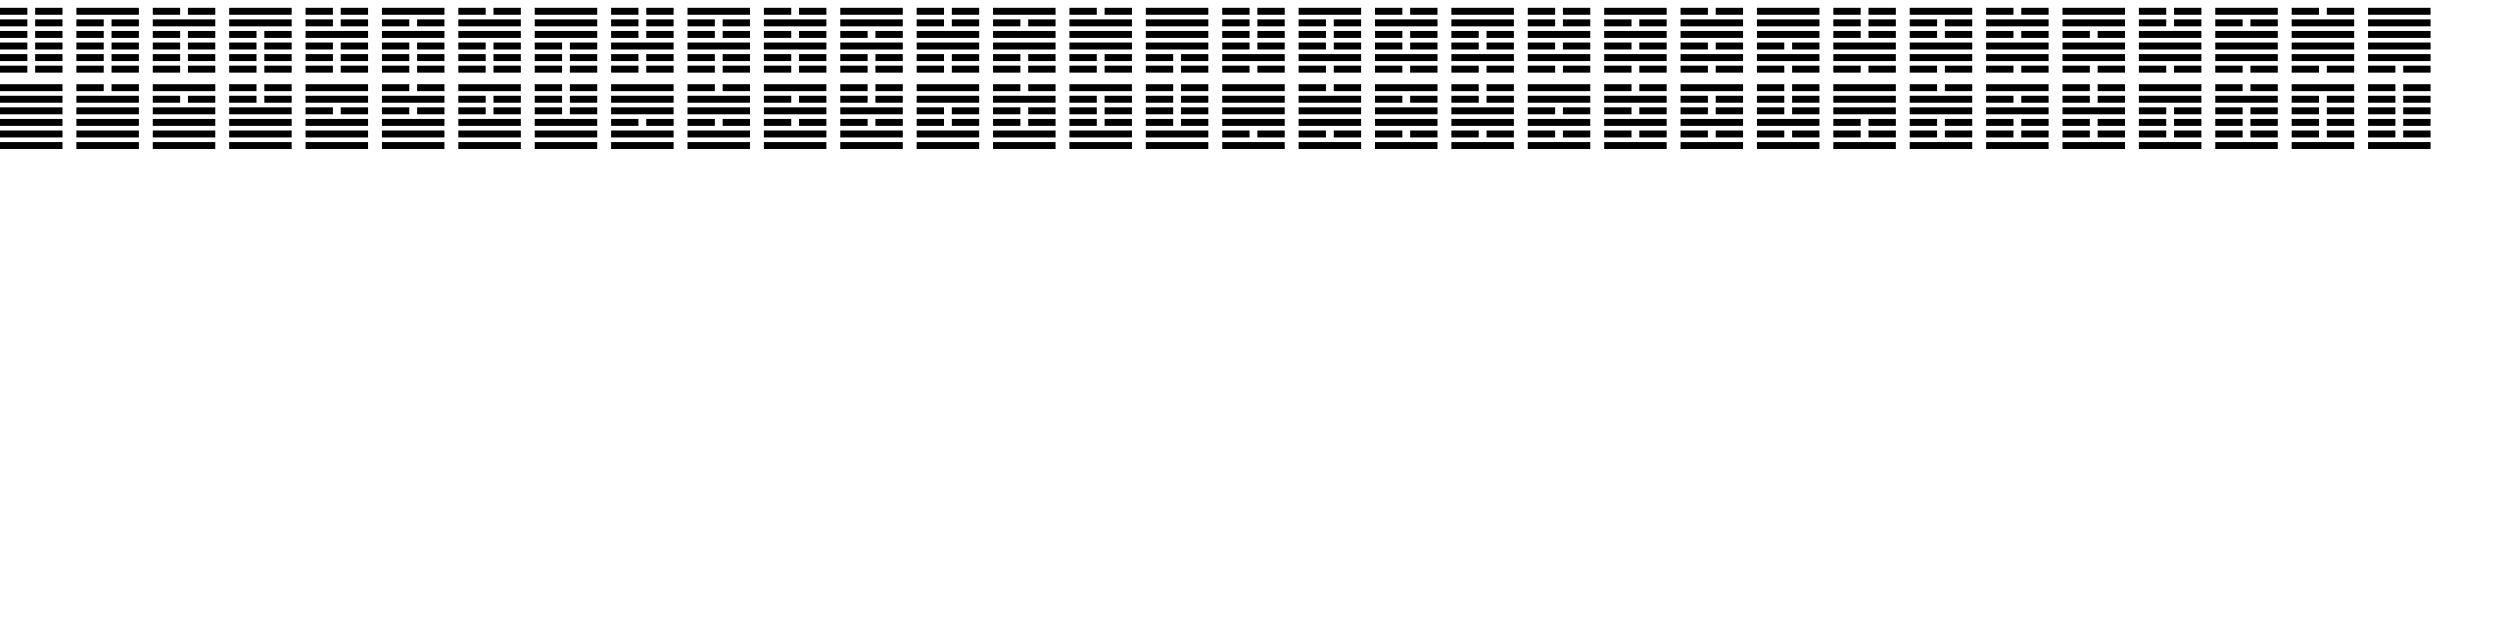
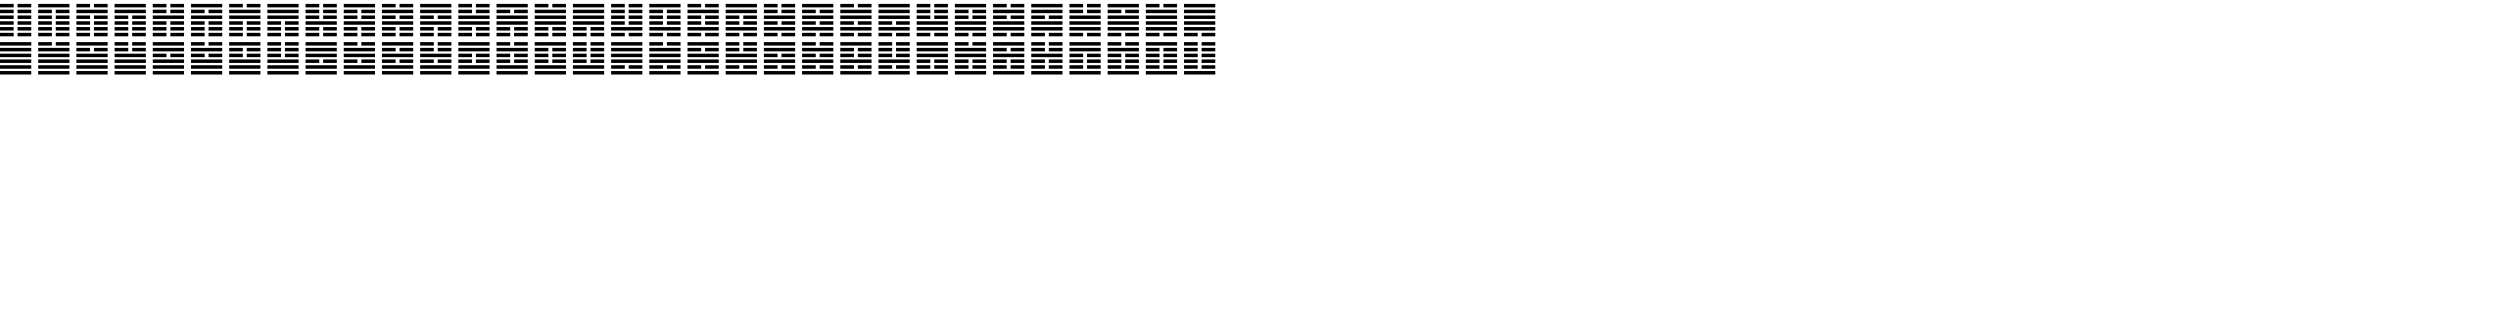
- <svg xmlns="http://www.w3.org/2000/svg" version="1.1" baseProfile="full" width="3200" height="800">
+ <svg xmlns="http://www.w3.org/2000/svg" version="1.1" baseProfile="full" width="6400" height="800">
  <rect x="0" y="10" width="35" height="8.889" fill="black" />
  <rect x="45" y="10" width="35" height="8.889" fill="black" />
  <rect x="0" y="24.815" width="35" height="8.889" fill="black" />
  <rect x="45" y="24.815" width="35" height="8.889" fill="black" />
  <rect x="0" y="39.63" width="35" height="8.889" fill="black" />
  <rect x="45" y="39.63" width="35" height="8.889" fill="black" />
  <rect x="0" y="54.444" width="35" height="8.889" fill="black" />
  <rect x="45" y="54.444" width="35" height="8.889" fill="black" />
  <rect x="0" y="69.259" width="35" height="8.889" fill="black" />
  <rect x="45" y="69.259" width="35" height="8.889" fill="black" />
  <rect x="0" y="84.074" width="35" height="8.889" fill="black" />
  <rect x="45" y="84.074" width="35" height="8.889" fill="black" />
  <rect x="97.778" y="10" width="80" height="8.889" fill="black" />
  <rect x="97.778" y="24.815" width="35" height="8.889" fill="black" />
  <rect x="142.778" y="24.815" width="35" height="8.889" fill="black" />
  <rect x="97.778" y="39.63" width="35" height="8.889" fill="black" />
  <rect x="142.778" y="39.63" width="35" height="8.889" fill="black" />
  <rect x="97.778" y="54.444" width="35" height="8.889" fill="black" />
  <rect x="142.778" y="54.444" width="35" height="8.889" fill="black" />
  <rect x="97.778" y="69.259" width="35" height="8.889" fill="black" />
  <rect x="142.778" y="69.259" width="35" height="8.889" fill="black" />
  <rect x="97.778" y="84.074" width="35" height="8.889" fill="black" />
  <rect x="142.778" y="84.074" width="35" height="8.889" fill="black" />
  <rect x="195.556" y="10" width="35" height="8.889" fill="black" />
  <rect x="240.556" y="10" width="35" height="8.889" fill="black" />
  <rect x="195.556" y="24.815" width="80" height="8.889" fill="black" />
  <rect x="195.556" y="39.63" width="35" height="8.889" fill="black" />
  <rect x="240.556" y="39.63" width="35" height="8.889" fill="black" />
  <rect x="195.556" y="54.444" width="35" height="8.889" fill="black" />
  <rect x="240.556" y="54.444" width="35" height="8.889" fill="black" />
  <rect x="195.556" y="69.259" width="35" height="8.889" fill="black" />
  <rect x="240.556" y="69.259" width="35" height="8.889" fill="black" />
  <rect x="195.556" y="84.074" width="35" height="8.889" fill="black" />
  <rect x="240.556" y="84.074" width="35" height="8.889" fill="black" />
  <rect x="293.333" y="10" width="80" height="8.889" fill="black" />
  <rect x="293.333" y="24.815" width="80" height="8.889" fill="black" />
  <rect x="293.333" y="39.63" width="35" height="8.889" fill="black" />
  <rect x="338.333" y="39.63" width="35" height="8.889" fill="black" />
  <rect x="293.333" y="54.444" width="35" height="8.889" fill="black" />
  <rect x="338.333" y="54.444" width="35" height="8.889" fill="black" />
  <rect x="293.333" y="69.259" width="35" height="8.889" fill="black" />
  <rect x="338.333" y="69.259" width="35" height="8.889" fill="black" />
  <rect x="293.333" y="84.074" width="35" height="8.889" fill="black" />
  <rect x="338.333" y="84.074" width="35" height="8.889" fill="black" />
  <rect x="391.111" y="10" width="35" height="8.889" fill="black" />
  <rect x="436.111" y="10" width="35" height="8.889" fill="black" />
  <rect x="391.111" y="24.815" width="35" height="8.889" fill="black" />
  <rect x="436.111" y="24.815" width="35" height="8.889" fill="black" />
  <rect x="391.111" y="39.63" width="80" height="8.889" fill="black" />
  <rect x="391.111" y="54.444" width="35" height="8.889" fill="black" />
  <rect x="436.111" y="54.444" width="35" height="8.889" fill="black" />
  <rect x="391.111" y="69.259" width="35" height="8.889" fill="black" />
  <rect x="436.111" y="69.259" width="35" height="8.889" fill="black" />
  <rect x="391.111" y="84.074" width="35" height="8.889" fill="black" />
  <rect x="436.111" y="84.074" width="35" height="8.889" fill="black" />
  <rect x="488.889" y="10" width="80" height="8.889" fill="black" />
  <rect x="488.889" y="24.815" width="35" height="8.889" fill="black" />
  <rect x="533.889" y="24.815" width="35" height="8.889" fill="black" />
  <rect x="488.889" y="39.63" width="80" height="8.889" fill="black" />
  <rect x="488.889" y="54.444" width="35" height="8.889" fill="black" />
  <rect x="533.889" y="54.444" width="35" height="8.889" fill="black" />
  <rect x="488.889" y="69.259" width="35" height="8.889" fill="black" />
  <rect x="533.889" y="69.259" width="35" height="8.889" fill="black" />
  <rect x="488.889" y="84.074" width="35" height="8.889" fill="black" />
  <rect x="533.889" y="84.074" width="35" height="8.889" fill="black" />
  <rect x="586.667" y="10" width="35" height="8.889" fill="black" />
  <rect x="631.667" y="10" width="35" height="8.889" fill="black" />
  <rect x="586.667" y="24.815" width="80" height="8.889" fill="black" />
  <rect x="586.667" y="39.63" width="80" height="8.889" fill="black" />
  <rect x="586.667" y="54.444" width="35" height="8.889" fill="black" />
  <rect x="631.667" y="54.444" width="35" height="8.889" fill="black" />
  <rect x="586.667" y="69.259" width="35" height="8.889" fill="black" />
  <rect x="631.667" y="69.259" width="35" height="8.889" fill="black" />
  <rect x="586.667" y="84.074" width="35" height="8.889" fill="black" />
  <rect x="631.667" y="84.074" width="35" height="8.889" fill="black" />
  <rect x="684.445" y="10" width="80" height="8.889" fill="black" />
  <rect x="684.445" y="24.815" width="80" height="8.889" fill="black" />
  <rect x="684.445" y="39.63" width="80" height="8.889" fill="black" />
  <rect x="684.445" y="54.444" width="35" height="8.889" fill="black" />
  <rect x="729.445" y="54.444" width="35" height="8.889" fill="black" />
  <rect x="684.445" y="69.259" width="35" height="8.889" fill="black" />
  <rect x="729.445" y="69.259" width="35" height="8.889" fill="black" />
  <rect x="684.445" y="84.074" width="35" height="8.889" fill="black" />
  <rect x="729.445" y="84.074" width="35" height="8.889" fill="black" />
  <rect x="782.222" y="10" width="35" height="8.889" fill="black" />
  <rect x="827.222" y="10" width="35" height="8.889" fill="black" />
  <rect x="782.222" y="24.815" width="35" height="8.889" fill="black" />
  <rect x="827.222" y="24.815" width="35" height="8.889" fill="black" />
  <rect x="782.222" y="39.63" width="35" height="8.889" fill="black" />
  <rect x="827.222" y="39.63" width="35" height="8.889" fill="black" />
  <rect x="782.222" y="54.444" width="80" height="8.889" fill="black" />
  <rect x="782.222" y="69.259" width="35" height="8.889" fill="black" />
  <rect x="827.222" y="69.259" width="35" height="8.889" fill="black" />
  <rect x="782.222" y="84.074" width="35" height="8.889" fill="black" />
  <rect x="827.222" y="84.074" width="35" height="8.889" fill="black" />
  <rect x="880" y="10" width="80" height="8.889" fill="black" />
  <rect x="880" y="24.815" width="35" height="8.889" fill="black" />
  <rect x="925" y="24.815" width="35" height="8.889" fill="black" />
  <rect x="880" y="39.63" width="35" height="8.889" fill="black" />
  <rect x="925" y="39.63" width="35" height="8.889" fill="black" />
  <rect x="880" y="54.444" width="80" height="8.889" fill="black" />
  <rect x="880" y="69.259" width="35" height="8.889" fill="black" />
  <rect x="925" y="69.259" width="35" height="8.889" fill="black" />
  <rect x="880" y="84.074" width="35" height="8.889" fill="black" />
  <rect x="925" y="84.074" width="35" height="8.889" fill="black" />
  <rect x="977.778" y="10" width="35" height="8.889" fill="black" />
  <rect x="1022.778" y="10" width="35" height="8.889" fill="black" />
  <rect x="977.778" y="24.815" width="80" height="8.889" fill="black" />
  <rect x="977.778" y="39.63" width="35" height="8.889" fill="black" />
  <rect x="1022.778" y="39.63" width="35" height="8.889" fill="black" />
  <rect x="977.778" y="54.444" width="80" height="8.889" fill="black" />
  <rect x="977.778" y="69.259" width="35" height="8.889" fill="black" />
  <rect x="1022.778" y="69.259" width="35" height="8.889" fill="black" />
  <rect x="977.778" y="84.074" width="35" height="8.889" fill="black" />
  <rect x="1022.778" y="84.074" width="35" height="8.889" fill="black" />
  <rect x="1075.556" y="10" width="80" height="8.889" fill="black" />
  <rect x="1075.556" y="24.815" width="80" height="8.889" fill="black" />
  <rect x="1075.556" y="39.63" width="35" height="8.889" fill="black" />
  <rect x="1120.556" y="39.63" width="35" height="8.889" fill="black" />
  <rect x="1075.556" y="54.444" width="80" height="8.889" fill="black" />
  <rect x="1075.556" y="69.259" width="35" height="8.889" fill="black" />
  <rect x="1120.556" y="69.259" width="35" height="8.889" fill="black" />
  <rect x="1075.556" y="84.074" width="35" height="8.889" fill="black" />
  <rect x="1120.556" y="84.074" width="35" height="8.889" fill="black" />
  <rect x="1173.334" y="10" width="35" height="8.889" fill="black" />
  <rect x="1218.334" y="10" width="35" height="8.889" fill="black" />
  <rect x="1173.334" y="24.815" width="35" height="8.889" fill="black" />
  <rect x="1218.334" y="24.815" width="35" height="8.889" fill="black" />
  <rect x="1173.334" y="39.63" width="80" height="8.889" fill="black" />
  <rect x="1173.334" y="54.444" width="80" height="8.889" fill="black" />
  <rect x="1173.334" y="69.259" width="35" height="8.889" fill="black" />
  <rect x="1218.334" y="69.259" width="35" height="8.889" fill="black" />
  <rect x="1173.334" y="84.074" width="35" height="8.889" fill="black" />
  <rect x="1218.334" y="84.074" width="35" height="8.889" fill="black" />
  <rect x="1271.111" y="10" width="80" height="8.889" fill="black" />
  <rect x="1271.111" y="24.815" width="35" height="8.889" fill="black" />
  <rect x="1316.111" y="24.815" width="35" height="8.889" fill="black" />
  <rect x="1271.111" y="39.63" width="80" height="8.889" fill="black" />
  <rect x="1271.111" y="54.444" width="80" height="8.889" fill="black" />
  <rect x="1271.111" y="69.259" width="35" height="8.889" fill="black" />
  <rect x="1316.111" y="69.259" width="35" height="8.889" fill="black" />
  <rect x="1271.111" y="84.074" width="35" height="8.889" fill="black" />
  <rect x="1316.111" y="84.074" width="35" height="8.889" fill="black" />
  <rect x="1368.889" y="10" width="35" height="8.889" fill="black" />
  <rect x="1413.889" y="10" width="35" height="8.889" fill="black" />
  <rect x="1368.889" y="24.815" width="80" height="8.889" fill="black" />
  <rect x="1368.889" y="39.63" width="80" height="8.889" fill="black" />
  <rect x="1368.889" y="54.444" width="80" height="8.889" fill="black" />
  <rect x="1368.889" y="69.259" width="35" height="8.889" fill="black" />
  <rect x="1413.889" y="69.259" width="35" height="8.889" fill="black" />
  <rect x="1368.889" y="84.074" width="35" height="8.889" fill="black" />
  <rect x="1413.889" y="84.074" width="35" height="8.889" fill="black" />
  <rect x="1466.667" y="10" width="80" height="8.889" fill="black" />
  <rect x="1466.667" y="24.815" width="80" height="8.889" fill="black" />
  <rect x="1466.667" y="39.63" width="80" height="8.889" fill="black" />
  <rect x="1466.667" y="54.444" width="80" height="8.889" fill="black" />
  <rect x="1466.667" y="69.259" width="35" height="8.889" fill="black" />
  <rect x="1511.667" y="69.259" width="35" height="8.889" fill="black" />
  <rect x="1466.667" y="84.074" width="35" height="8.889" fill="black" />
  <rect x="1511.667" y="84.074" width="35" height="8.889" fill="black" />
  <rect x="1564.445" y="10" width="35" height="8.889" fill="black" />
  <rect x="1609.445" y="10" width="35" height="8.889" fill="black" />
  <rect x="1564.445" y="24.815" width="35" height="8.889" fill="black" />
  <rect x="1609.445" y="24.815" width="35" height="8.889" fill="black" />
  <rect x="1564.445" y="39.63" width="35" height="8.889" fill="black" />
  <rect x="1609.445" y="39.63" width="35" height="8.889" fill="black" />
  <rect x="1564.445" y="54.444" width="35" height="8.889" fill="black" />
  <rect x="1609.445" y="54.444" width="35" height="8.889" fill="black" />
  <rect x="1564.445" y="69.259" width="80" height="8.889" fill="black" />
  <rect x="1564.445" y="84.074" width="35" height="8.889" fill="black" />
  <rect x="1609.445" y="84.074" width="35" height="8.889" fill="black" />
  <rect x="1662.223" y="10" width="80" height="8.889" fill="black" />
  <rect x="1662.223" y="24.815" width="35" height="8.889" fill="black" />
  <rect x="1707.223" y="24.815" width="35" height="8.889" fill="black" />
  <rect x="1662.223" y="39.63" width="35" height="8.889" fill="black" />
  <rect x="1707.223" y="39.63" width="35" height="8.889" fill="black" />
  <rect x="1662.223" y="54.444" width="35" height="8.889" fill="black" />
  <rect x="1707.223" y="54.444" width="35" height="8.889" fill="black" />
  <rect x="1662.223" y="69.259" width="80" height="8.889" fill="black" />
  <rect x="1662.223" y="84.074" width="35" height="8.889" fill="black" />
  <rect x="1707.223" y="84.074" width="35" height="8.889" fill="black" />
  <rect x="1760" y="10" width="35" height="8.889" fill="black" />
  <rect x="1805" y="10" width="35" height="8.889" fill="black" />
  <rect x="1760" y="24.815" width="80" height="8.889" fill="black" />
  <rect x="1760" y="39.63" width="35" height="8.889" fill="black" />
  <rect x="1805" y="39.63" width="35" height="8.889" fill="black" />
  <rect x="1760" y="54.444" width="35" height="8.889" fill="black" />
  <rect x="1805" y="54.444" width="35" height="8.889" fill="black" />
  <rect x="1760" y="69.259" width="80" height="8.889" fill="black" />
  <rect x="1760" y="84.074" width="35" height="8.889" fill="black" />
  <rect x="1805" y="84.074" width="35" height="8.889" fill="black" />
  <rect x="1857.778" y="10" width="80" height="8.889" fill="black" />
  <rect x="1857.778" y="24.815" width="80" height="8.889" fill="black" />
  <rect x="1857.778" y="39.63" width="35" height="8.889" fill="black" />
  <rect x="1902.778" y="39.63" width="35" height="8.889" fill="black" />
  <rect x="1857.778" y="54.444" width="35" height="8.889" fill="black" />
  <rect x="1902.778" y="54.444" width="35" height="8.889" fill="black" />
  <rect x="1857.778" y="69.259" width="80" height="8.889" fill="black" />
  <rect x="1857.778" y="84.074" width="35" height="8.889" fill="black" />
  <rect x="1902.778" y="84.074" width="35" height="8.889" fill="black" />
  <rect x="1955.556" y="10" width="35" height="8.889" fill="black" />
  <rect x="2000.556" y="10" width="35" height="8.889" fill="black" />
  <rect x="1955.556" y="24.815" width="35" height="8.889" fill="black" />
  <rect x="2000.556" y="24.815" width="35" height="8.889" fill="black" />
  <rect x="1955.556" y="39.63" width="80" height="8.889" fill="black" />
  <rect x="1955.556" y="54.444" width="35" height="8.889" fill="black" />
  <rect x="2000.556" y="54.444" width="35" height="8.889" fill="black" />
  <rect x="1955.556" y="69.259" width="80" height="8.889" fill="black" />
  <rect x="1955.556" y="84.074" width="35" height="8.889" fill="black" />
  <rect x="2000.556" y="84.074" width="35" height="8.889" fill="black" />
  <rect x="2053.334" y="10" width="80" height="8.889" fill="black" />
  <rect x="2053.334" y="24.815" width="35" height="8.889" fill="black" />
  <rect x="2098.334" y="24.815" width="35" height="8.889" fill="black" />
  <rect x="2053.334" y="39.63" width="80" height="8.889" fill="black" />
  <rect x="2053.334" y="54.444" width="35" height="8.889" fill="black" />
  <rect x="2098.334" y="54.444" width="35" height="8.889" fill="black" />
  <rect x="2053.334" y="69.259" width="80" height="8.889" fill="black" />
  <rect x="2053.334" y="84.074" width="35" height="8.889" fill="black" />
  <rect x="2098.334" y="84.074" width="35" height="8.889" fill="black" />
  <rect x="2151.112" y="10" width="35" height="8.889" fill="black" />
  <rect x="2196.112" y="10" width="35" height="8.889" fill="black" />
  <rect x="2151.112" y="24.815" width="80" height="8.889" fill="black" />
  <rect x="2151.112" y="39.63" width="80" height="8.889" fill="black" />
  <rect x="2151.112" y="54.444" width="35" height="8.889" fill="black" />
  <rect x="2196.112" y="54.444" width="35" height="8.889" fill="black" />
  <rect x="2151.112" y="69.259" width="80" height="8.889" fill="black" />
  <rect x="2151.112" y="84.074" width="35" height="8.889" fill="black" />
  <rect x="2196.112" y="84.074" width="35" height="8.889" fill="black" />
  <rect x="2248.889" y="10" width="80" height="8.889" fill="black" />
  <rect x="2248.889" y="24.815" width="80" height="8.889" fill="black" />
  <rect x="2248.889" y="39.63" width="80" height="8.889" fill="black" />
  <rect x="2248.889" y="54.444" width="35" height="8.889" fill="black" />
  <rect x="2293.889" y="54.444" width="35" height="8.889" fill="black" />
  <rect x="2248.889" y="69.259" width="80" height="8.889" fill="black" />
  <rect x="2248.889" y="84.074" width="35" height="8.889" fill="black" />
  <rect x="2293.889" y="84.074" width="35" height="8.889" fill="black" />
  <rect x="2346.667" y="10" width="35" height="8.889" fill="black" />
  <rect x="2391.667" y="10" width="35" height="8.889" fill="black" />
  <rect x="2346.667" y="24.815" width="35" height="8.889" fill="black" />
  <rect x="2391.667" y="24.815" width="35" height="8.889" fill="black" />
  <rect x="2346.667" y="39.63" width="35" height="8.889" fill="black" />
  <rect x="2391.667" y="39.63" width="35" height="8.889" fill="black" />
  <rect x="2346.667" y="54.444" width="80" height="8.889" fill="black" />
  <rect x="2346.667" y="69.259" width="80" height="8.889" fill="black" />
  <rect x="2346.667" y="84.074" width="35" height="8.889" fill="black" />
  <rect x="2391.667" y="84.074" width="35" height="8.889" fill="black" />
  <rect x="2444.445" y="10" width="80" height="8.889" fill="black" />
  <rect x="2444.445" y="24.815" width="35" height="8.889" fill="black" />
  <rect x="2489.445" y="24.815" width="35" height="8.889" fill="black" />
  <rect x="2444.445" y="39.63" width="35" height="8.889" fill="black" />
  <rect x="2489.445" y="39.63" width="35" height="8.889" fill="black" />
  <rect x="2444.445" y="54.444" width="80" height="8.889" fill="black" />
  <rect x="2444.445" y="69.259" width="80" height="8.889" fill="black" />
  <rect x="2444.445" y="84.074" width="35" height="8.889" fill="black" />
  <rect x="2489.445" y="84.074" width="35" height="8.889" fill="black" />
  <rect x="2542.223" y="10" width="35" height="8.889" fill="black" />
  <rect x="2587.223" y="10" width="35" height="8.889" fill="black" />
  <rect x="2542.223" y="24.815" width="80" height="8.889" fill="black" />
  <rect x="2542.223" y="39.63" width="35" height="8.889" fill="black" />
  <rect x="2587.223" y="39.63" width="35" height="8.889" fill="black" />
  <rect x="2542.223" y="54.444" width="80" height="8.889" fill="black" />
  <rect x="2542.223" y="69.259" width="80" height="8.889" fill="black" />
  <rect x="2542.223" y="84.074" width="35" height="8.889" fill="black" />
  <rect x="2587.223" y="84.074" width="35" height="8.889" fill="black" />
  <rect x="2640.001" y="10" width="80" height="8.889" fill="black" />
  <rect x="2640.001" y="24.815" width="80" height="8.889" fill="black" />
  <rect x="2640.001" y="39.63" width="35" height="8.889" fill="black" />
  <rect x="2685.001" y="39.63" width="35" height="8.889" fill="black" />
  <rect x="2640.001" y="54.444" width="80" height="8.889" fill="black" />
  <rect x="2640.001" y="69.259" width="80" height="8.889" fill="black" />
  <rect x="2640.001" y="84.074" width="35" height="8.889" fill="black" />
  <rect x="2685.001" y="84.074" width="35" height="8.889" fill="black" />
  <rect x="2737.778" y="10" width="35" height="8.889" fill="black" />
  <rect x="2782.778" y="10" width="35" height="8.889" fill="black" />
  <rect x="2737.778" y="24.815" width="35" height="8.889" fill="black" />
  <rect x="2782.778" y="24.815" width="35" height="8.889" fill="black" />
  <rect x="2737.778" y="39.63" width="80" height="8.889" fill="black" />
  <rect x="2737.778" y="54.444" width="80" height="8.889" fill="black" />
  <rect x="2737.778" y="69.259" width="80" height="8.889" fill="black" />
  <rect x="2737.778" y="84.074" width="35" height="8.889" fill="black" />
  <rect x="2782.778" y="84.074" width="35" height="8.889" fill="black" />
  <rect x="2835.556" y="10" width="80" height="8.889" fill="black" />
  <rect x="2835.556" y="24.815" width="35" height="8.889" fill="black" />
  <rect x="2880.556" y="24.815" width="35" height="8.889" fill="black" />
  <rect x="2835.556" y="39.63" width="80" height="8.889" fill="black" />
  <rect x="2835.556" y="54.444" width="80" height="8.889" fill="black" />
  <rect x="2835.556" y="69.259" width="80" height="8.889" fill="black" />
  <rect x="2835.556" y="84.074" width="35" height="8.889" fill="black" />
  <rect x="2880.556" y="84.074" width="35" height="8.889" fill="black" />
  <rect x="2933.334" y="10" width="35" height="8.889" fill="black" />
  <rect x="2978.334" y="10" width="35" height="8.889" fill="black" />
  <rect x="2933.334" y="24.815" width="80" height="8.889" fill="black" />
  <rect x="2933.334" y="39.63" width="80" height="8.889" fill="black" />
  <rect x="2933.334" y="54.444" width="80" height="8.889" fill="black" />
  <rect x="2933.334" y="69.259" width="80" height="8.889" fill="black" />
  <rect x="2933.334" y="84.074" width="35" height="8.889" fill="black" />
  <rect x="2978.334" y="84.074" width="35" height="8.889" fill="black" />
  <rect x="3031.112" y="10" width="80" height="8.889" fill="black" />
  <rect x="3031.112" y="24.815" width="80" height="8.889" fill="black" />
  <rect x="3031.112" y="39.63" width="80" height="8.889" fill="black" />
  <rect x="3031.112" y="54.444" width="80" height="8.889" fill="black" />
  <rect x="3031.112" y="69.259" width="80" height="8.889" fill="black" />
  <rect x="3031.112" y="84.074" width="35" height="8.889" fill="black" />
  <rect x="3076.112" y="84.074" width="35" height="8.889" fill="black" />
  <rect x="3031.112" y="107.778" width="35" height="8.889" fill="black" />
  <rect x="3076.112" y="107.778" width="35" height="8.889" fill="black" />
  <rect x="3031.112" y="122.593" width="35" height="8.889" fill="black" />
  <rect x="3076.112" y="122.593" width="35" height="8.889" fill="black" />
  <rect x="3031.112" y="137.407" width="35" height="8.889" fill="black" />
  <rect x="3076.112" y="137.407" width="35" height="8.889" fill="black" />
  <rect x="3031.112" y="152.222" width="35" height="8.889" fill="black" />
  <rect x="3076.112" y="152.222" width="35" height="8.889" fill="black" />
  <rect x="3031.112" y="167.037" width="35" height="8.889" fill="black" />
  <rect x="3076.112" y="167.037" width="35" height="8.889" fill="black" />
  <rect x="3031.112" y="181.852" width="80" height="8.889" fill="black" />
  <rect x="2933.334" y="107.778" width="80" height="8.889" fill="black" />
  <rect x="2933.334" y="122.593" width="35" height="8.889" fill="black" />
  <rect x="2978.334" y="122.593" width="35" height="8.889" fill="black" />
  <rect x="2933.334" y="137.407" width="35" height="8.889" fill="black" />
  <rect x="2978.334" y="137.407" width="35" height="8.889" fill="black" />
  <rect x="2933.334" y="152.222" width="35" height="8.889" fill="black" />
  <rect x="2978.334" y="152.222" width="35" height="8.889" fill="black" />
  <rect x="2933.334" y="167.037" width="35" height="8.889" fill="black" />
  <rect x="2978.334" y="167.037" width="35" height="8.889" fill="black" />
  <rect x="2933.334" y="181.852" width="80" height="8.889" fill="black" />
  <rect x="2835.556" y="107.778" width="35" height="8.889" fill="black" />
  <rect x="2880.556" y="107.778" width="35" height="8.889" fill="black" />
  <rect x="2835.556" y="122.593" width="80" height="8.889" fill="black" />
  <rect x="2835.556" y="137.407" width="35" height="8.889" fill="black" />
  <rect x="2880.556" y="137.407" width="35" height="8.889" fill="black" />
  <rect x="2835.556" y="152.222" width="35" height="8.889" fill="black" />
  <rect x="2880.556" y="152.222" width="35" height="8.889" fill="black" />
  <rect x="2835.556" y="167.037" width="35" height="8.889" fill="black" />
  <rect x="2880.556" y="167.037" width="35" height="8.889" fill="black" />
  <rect x="2835.556" y="181.852" width="80" height="8.889" fill="black" />
  <rect x="2737.778" y="107.778" width="80" height="8.889" fill="black" />
  <rect x="2737.778" y="122.593" width="80" height="8.889" fill="black" />
  <rect x="2737.778" y="137.407" width="35" height="8.889" fill="black" />
  <rect x="2782.778" y="137.407" width="35" height="8.889" fill="black" />
  <rect x="2737.778" y="152.222" width="35" height="8.889" fill="black" />
  <rect x="2782.778" y="152.222" width="35" height="8.889" fill="black" />
  <rect x="2737.778" y="167.037" width="35" height="8.889" fill="black" />
  <rect x="2782.778" y="167.037" width="35" height="8.889" fill="black" />
  <rect x="2737.778" y="181.852" width="80" height="8.889" fill="black" />
  <rect x="2640.001" y="107.778" width="35" height="8.889" fill="black" />
  <rect x="2685.001" y="107.778" width="35" height="8.889" fill="black" />
  <rect x="2640.001" y="122.593" width="35" height="8.889" fill="black" />
  <rect x="2685.001" y="122.593" width="35" height="8.889" fill="black" />
  <rect x="2640.001" y="137.407" width="80" height="8.889" fill="black" />
  <rect x="2640.001" y="152.222" width="35" height="8.889" fill="black" />
  <rect x="2685.001" y="152.222" width="35" height="8.889" fill="black" />
  <rect x="2640.001" y="167.037" width="35" height="8.889" fill="black" />
  <rect x="2685.001" y="167.037" width="35" height="8.889" fill="black" />
  <rect x="2640.001" y="181.852" width="80" height="8.889" fill="black" />
  <rect x="2542.223" y="107.778" width="80" height="8.889" fill="black" />
  <rect x="2542.223" y="122.593" width="35" height="8.889" fill="black" />
  <rect x="2587.223" y="122.593" width="35" height="8.889" fill="black" />
  <rect x="2542.223" y="137.407" width="80" height="8.889" fill="black" />
  <rect x="2542.223" y="152.222" width="35" height="8.889" fill="black" />
  <rect x="2587.223" y="152.222" width="35" height="8.889" fill="black" />
  <rect x="2542.223" y="167.037" width="35" height="8.889" fill="black" />
  <rect x="2587.223" y="167.037" width="35" height="8.889" fill="black" />
  <rect x="2542.223" y="181.852" width="80" height="8.889" fill="black" />
  <rect x="2444.445" y="107.778" width="35" height="8.889" fill="black" />
  <rect x="2489.445" y="107.778" width="35" height="8.889" fill="black" />
  <rect x="2444.445" y="122.593" width="80" height="8.889" fill="black" />
  <rect x="2444.445" y="137.407" width="80" height="8.889" fill="black" />
  <rect x="2444.445" y="152.222" width="35" height="8.889" fill="black" />
  <rect x="2489.445" y="152.222" width="35" height="8.889" fill="black" />
  <rect x="2444.445" y="167.037" width="35" height="8.889" fill="black" />
  <rect x="2489.445" y="167.037" width="35" height="8.889" fill="black" />
  <rect x="2444.445" y="181.852" width="80" height="8.889" fill="black" />
  <rect x="2346.667" y="107.778" width="80" height="8.889" fill="black" />
  <rect x="2346.667" y="122.593" width="80" height="8.889" fill="black" />
  <rect x="2346.667" y="137.407" width="80" height="8.889" fill="black" />
  <rect x="2346.667" y="152.222" width="35" height="8.889" fill="black" />
  <rect x="2391.667" y="152.222" width="35" height="8.889" fill="black" />
  <rect x="2346.667" y="167.037" width="35" height="8.889" fill="black" />
  <rect x="2391.667" y="167.037" width="35" height="8.889" fill="black" />
  <rect x="2346.667" y="181.852" width="80" height="8.889" fill="black" />
  <rect x="2248.889" y="107.778" width="35" height="8.889" fill="black" />
  <rect x="2293.889" y="107.778" width="35" height="8.889" fill="black" />
  <rect x="2248.889" y="122.593" width="35" height="8.889" fill="black" />
  <rect x="2293.889" y="122.593" width="35" height="8.889" fill="black" />
  <rect x="2248.889" y="137.407" width="35" height="8.889" fill="black" />
  <rect x="2293.889" y="137.407" width="35" height="8.889" fill="black" />
  <rect x="2248.889" y="152.222" width="80" height="8.889" fill="black" />
  <rect x="2248.889" y="167.037" width="35" height="8.889" fill="black" />
  <rect x="2293.889" y="167.037" width="35" height="8.889" fill="black" />
  <rect x="2248.889" y="181.852" width="80" height="8.889" fill="black" />
  <rect x="2151.112" y="107.778" width="80" height="8.889" fill="black" />
  <rect x="2151.112" y="122.593" width="35" height="8.889" fill="black" />
  <rect x="2196.112" y="122.593" width="35" height="8.889" fill="black" />
  <rect x="2151.112" y="137.407" width="35" height="8.889" fill="black" />
  <rect x="2196.112" y="137.407" width="35" height="8.889" fill="black" />
  <rect x="2151.112" y="152.222" width="80" height="8.889" fill="black" />
  <rect x="2151.112" y="167.037" width="35" height="8.889" fill="black" />
  <rect x="2196.112" y="167.037" width="35" height="8.889" fill="black" />
  <rect x="2151.112" y="181.852" width="80" height="8.889" fill="black" />
  <rect x="2053.334" y="107.778" width="35" height="8.889" fill="black" />
  <rect x="2098.334" y="107.778" width="35" height="8.889" fill="black" />
  <rect x="2053.334" y="122.593" width="80" height="8.889" fill="black" />
  <rect x="2053.334" y="137.407" width="35" height="8.889" fill="black" />
  <rect x="2098.334" y="137.407" width="35" height="8.889" fill="black" />
  <rect x="2053.334" y="152.222" width="80" height="8.889" fill="black" />
  <rect x="2053.334" y="167.037" width="35" height="8.889" fill="black" />
  <rect x="2098.334" y="167.037" width="35" height="8.889" fill="black" />
  <rect x="2053.334" y="181.852" width="80" height="8.889" fill="black" />
  <rect x="1955.556" y="107.778" width="80" height="8.889" fill="black" />
  <rect x="1955.556" y="122.593" width="80" height="8.889" fill="black" />
  <rect x="1955.556" y="137.407" width="35" height="8.889" fill="black" />
  <rect x="2000.556" y="137.407" width="35" height="8.889" fill="black" />
  <rect x="1955.556" y="152.222" width="80" height="8.889" fill="black" />
  <rect x="1955.556" y="167.037" width="35" height="8.889" fill="black" />
  <rect x="2000.556" y="167.037" width="35" height="8.889" fill="black" />
  <rect x="1955.556" y="181.852" width="80" height="8.889" fill="black" />
  <rect x="1857.778" y="107.778" width="35" height="8.889" fill="black" />
  <rect x="1902.778" y="107.778" width="35" height="8.889" fill="black" />
  <rect x="1857.778" y="122.593" width="35" height="8.889" fill="black" />
  <rect x="1902.778" y="122.593" width="35" height="8.889" fill="black" />
  <rect x="1857.778" y="137.407" width="80" height="8.889" fill="black" />
  <rect x="1857.778" y="152.222" width="80" height="8.889" fill="black" />
  <rect x="1857.778" y="167.037" width="35" height="8.889" fill="black" />
  <rect x="1902.778" y="167.037" width="35" height="8.889" fill="black" />
  <rect x="1857.778" y="181.852" width="80" height="8.889" fill="black" />
  <rect x="1760" y="107.778" width="80" height="8.889" fill="black" />
  <rect x="1760" y="122.593" width="35" height="8.889" fill="black" />
  <rect x="1805" y="122.593" width="35" height="8.889" fill="black" />
  <rect x="1760" y="137.407" width="80" height="8.889" fill="black" />
  <rect x="1760" y="152.222" width="80" height="8.889" fill="black" />
  <rect x="1760" y="167.037" width="35" height="8.889" fill="black" />
  <rect x="1805" y="167.037" width="35" height="8.889" fill="black" />
  <rect x="1760" y="181.852" width="80" height="8.889" fill="black" />
  <rect x="1662.223" y="107.778" width="35" height="8.889" fill="black" />
  <rect x="1707.223" y="107.778" width="35" height="8.889" fill="black" />
  <rect x="1662.223" y="122.593" width="80" height="8.889" fill="black" />
  <rect x="1662.223" y="137.407" width="80" height="8.889" fill="black" />
  <rect x="1662.223" y="152.222" width="80" height="8.889" fill="black" />
  <rect x="1662.223" y="167.037" width="35" height="8.889" fill="black" />
  <rect x="1707.223" y="167.037" width="35" height="8.889" fill="black" />
  <rect x="1662.223" y="181.852" width="80" height="8.889" fill="black" />
  <rect x="1564.445" y="107.778" width="80" height="8.889" fill="black" />
  <rect x="1564.445" y="122.593" width="80" height="8.889" fill="black" />
  <rect x="1564.445" y="137.407" width="80" height="8.889" fill="black" />
  <rect x="1564.445" y="152.222" width="80" height="8.889" fill="black" />
  <rect x="1564.445" y="167.037" width="35" height="8.889" fill="black" />
  <rect x="1609.445" y="167.037" width="35" height="8.889" fill="black" />
  <rect x="1564.445" y="181.852" width="80" height="8.889" fill="black" />
  <rect x="1466.667" y="107.778" width="35" height="8.889" fill="black" />
  <rect x="1511.667" y="107.778" width="35" height="8.889" fill="black" />
  <rect x="1466.667" y="122.593" width="35" height="8.889" fill="black" />
  <rect x="1511.667" y="122.593" width="35" height="8.889" fill="black" />
  <rect x="1466.667" y="137.407" width="35" height="8.889" fill="black" />
  <rect x="1511.667" y="137.407" width="35" height="8.889" fill="black" />
  <rect x="1466.667" y="152.222" width="35" height="8.889" fill="black" />
  <rect x="1511.667" y="152.222" width="35" height="8.889" fill="black" />
  <rect x="1466.667" y="167.037" width="80" height="8.889" fill="black" />
  <rect x="1466.667" y="181.852" width="80" height="8.889" fill="black" />
  <rect x="1368.889" y="107.778" width="80" height="8.889" fill="black" />
  <rect x="1368.889" y="122.593" width="35" height="8.889" fill="black" />
  <rect x="1413.889" y="122.593" width="35" height="8.889" fill="black" />
  <rect x="1368.889" y="137.407" width="35" height="8.889" fill="black" />
  <rect x="1413.889" y="137.407" width="35" height="8.889" fill="black" />
  <rect x="1368.889" y="152.222" width="35" height="8.889" fill="black" />
  <rect x="1413.889" y="152.222" width="35" height="8.889" fill="black" />
  <rect x="1368.889" y="167.037" width="80" height="8.889" fill="black" />
  <rect x="1368.889" y="181.852" width="80" height="8.889" fill="black" />
  <rect x="1271.111" y="107.778" width="35" height="8.889" fill="black" />
  <rect x="1316.111" y="107.778" width="35" height="8.889" fill="black" />
  <rect x="1271.111" y="122.593" width="80" height="8.889" fill="black" />
  <rect x="1271.111" y="137.407" width="35" height="8.889" fill="black" />
  <rect x="1316.111" y="137.407" width="35" height="8.889" fill="black" />
  <rect x="1271.111" y="152.222" width="35" height="8.889" fill="black" />
  <rect x="1316.111" y="152.222" width="35" height="8.889" fill="black" />
  <rect x="1271.111" y="167.037" width="80" height="8.889" fill="black" />
  <rect x="1271.111" y="181.852" width="80" height="8.889" fill="black" />
  <rect x="1173.334" y="107.778" width="80" height="8.889" fill="black" />
  <rect x="1173.334" y="122.593" width="80" height="8.889" fill="black" />
  <rect x="1173.334" y="137.407" width="35" height="8.889" fill="black" />
  <rect x="1218.334" y="137.407" width="35" height="8.889" fill="black" />
  <rect x="1173.334" y="152.222" width="35" height="8.889" fill="black" />
  <rect x="1218.334" y="152.222" width="35" height="8.889" fill="black" />
  <rect x="1173.334" y="167.037" width="80" height="8.889" fill="black" />
  <rect x="1173.334" y="181.852" width="80" height="8.889" fill="black" />
  <rect x="1075.556" y="107.778" width="35" height="8.889" fill="black" />
  <rect x="1120.556" y="107.778" width="35" height="8.889" fill="black" />
  <rect x="1075.556" y="122.593" width="35" height="8.889" fill="black" />
  <rect x="1120.556" y="122.593" width="35" height="8.889" fill="black" />
  <rect x="1075.556" y="137.407" width="80" height="8.889" fill="black" />
  <rect x="1075.556" y="152.222" width="35" height="8.889" fill="black" />
  <rect x="1120.556" y="152.222" width="35" height="8.889" fill="black" />
  <rect x="1075.556" y="167.037" width="80" height="8.889" fill="black" />
  <rect x="1075.556" y="181.852" width="80" height="8.889" fill="black" />
  <rect x="977.778" y="107.778" width="80" height="8.889" fill="black" />
  <rect x="977.778" y="122.593" width="35" height="8.889" fill="black" />
  <rect x="1022.778" y="122.593" width="35" height="8.889" fill="black" />
  <rect x="977.778" y="137.407" width="80" height="8.889" fill="black" />
  <rect x="977.778" y="152.222" width="35" height="8.889" fill="black" />
  <rect x="1022.778" y="152.222" width="35" height="8.889" fill="black" />
  <rect x="977.778" y="167.037" width="80" height="8.889" fill="black" />
  <rect x="977.778" y="181.852" width="80" height="8.889" fill="black" />
  <rect x="880" y="107.778" width="35" height="8.889" fill="black" />
  <rect x="925" y="107.778" width="35" height="8.889" fill="black" />
  <rect x="880" y="122.593" width="80" height="8.889" fill="black" />
  <rect x="880" y="137.407" width="80" height="8.889" fill="black" />
  <rect x="880" y="152.222" width="35" height="8.889" fill="black" />
  <rect x="925" y="152.222" width="35" height="8.889" fill="black" />
  <rect x="880" y="167.037" width="80" height="8.889" fill="black" />
  <rect x="880" y="181.852" width="80" height="8.889" fill="black" />
  <rect x="782.222" y="107.778" width="80" height="8.889" fill="black" />
  <rect x="782.222" y="122.593" width="80" height="8.889" fill="black" />
  <rect x="782.222" y="137.407" width="80" height="8.889" fill="black" />
  <rect x="782.222" y="152.222" width="35" height="8.889" fill="black" />
  <rect x="827.222" y="152.222" width="35" height="8.889" fill="black" />
  <rect x="782.222" y="167.037" width="80" height="8.889" fill="black" />
  <rect x="782.222" y="181.852" width="80" height="8.889" fill="black" />
  <rect x="684.445" y="107.778" width="35" height="8.889" fill="black" />
  <rect x="729.445" y="107.778" width="35" height="8.889" fill="black" />
  <rect x="684.445" y="122.593" width="35" height="8.889" fill="black" />
  <rect x="729.445" y="122.593" width="35" height="8.889" fill="black" />
  <rect x="684.445" y="137.407" width="35" height="8.889" fill="black" />
  <rect x="729.445" y="137.407" width="35" height="8.889" fill="black" />
  <rect x="684.445" y="152.222" width="80" height="8.889" fill="black" />
  <rect x="684.445" y="167.037" width="80" height="8.889" fill="black" />
  <rect x="684.445" y="181.852" width="80" height="8.889" fill="black" />
  <rect x="586.667" y="107.778" width="80" height="8.889" fill="black" />
  <rect x="586.667" y="122.593" width="35" height="8.889" fill="black" />
  <rect x="631.667" y="122.593" width="35" height="8.889" fill="black" />
  <rect x="586.667" y="137.407" width="35" height="8.889" fill="black" />
  <rect x="631.667" y="137.407" width="35" height="8.889" fill="black" />
  <rect x="586.667" y="152.222" width="80" height="8.889" fill="black" />
  <rect x="586.667" y="167.037" width="80" height="8.889" fill="black" />
  <rect x="586.667" y="181.852" width="80" height="8.889" fill="black" />
  <rect x="488.889" y="107.778" width="35" height="8.889" fill="black" />
  <rect x="533.889" y="107.778" width="35" height="8.889" fill="black" />
  <rect x="488.889" y="122.593" width="80" height="8.889" fill="black" />
  <rect x="488.889" y="137.407" width="35" height="8.889" fill="black" />
  <rect x="533.889" y="137.407" width="35" height="8.889" fill="black" />
  <rect x="488.889" y="152.222" width="80" height="8.889" fill="black" />
  <rect x="488.889" y="167.037" width="80" height="8.889" fill="black" />
  <rect x="488.889" y="181.852" width="80" height="8.889" fill="black" />
  <rect x="391.111" y="107.778" width="80" height="8.889" fill="black" />
  <rect x="391.111" y="122.593" width="80" height="8.889" fill="black" />
  <rect x="391.111" y="137.407" width="35" height="8.889" fill="black" />
  <rect x="436.111" y="137.407" width="35" height="8.889" fill="black" />
  <rect x="391.111" y="152.222" width="80" height="8.889" fill="black" />
  <rect x="391.111" y="167.037" width="80" height="8.889" fill="black" />
  <rect x="391.111" y="181.852" width="80" height="8.889" fill="black" />
  <rect x="293.333" y="107.778" width="35" height="8.889" fill="black" />
  <rect x="338.333" y="107.778" width="35" height="8.889" fill="black" />
  <rect x="293.333" y="122.593" width="35" height="8.889" fill="black" />
  <rect x="338.333" y="122.593" width="35" height="8.889" fill="black" />
  <rect x="293.333" y="137.407" width="80" height="8.889" fill="black" />
  <rect x="293.333" y="152.222" width="80" height="8.889" fill="black" />
  <rect x="293.333" y="167.037" width="80" height="8.889" fill="black" />
  <rect x="293.333" y="181.852" width="80" height="8.889" fill="black" />
  <rect x="195.556" y="107.778" width="80" height="8.889" fill="black" />
  <rect x="195.556" y="122.593" width="35" height="8.889" fill="black" />
  <rect x="240.556" y="122.593" width="35" height="8.889" fill="black" />
  <rect x="195.556" y="137.407" width="80" height="8.889" fill="black" />
  <rect x="195.556" y="152.222" width="80" height="8.889" fill="black" />
  <rect x="195.556" y="167.037" width="80" height="8.889" fill="black" />
  <rect x="195.556" y="181.852" width="80" height="8.889" fill="black" />
  <rect x="97.778" y="107.778" width="35" height="8.889" fill="black" />
  <rect x="142.778" y="107.778" width="35" height="8.889" fill="black" />
  <rect x="97.778" y="122.593" width="80" height="8.889" fill="black" />
  <rect x="97.778" y="137.407" width="80" height="8.889" fill="black" />
  <rect x="97.778" y="152.222" width="80" height="8.889" fill="black" />
  <rect x="97.778" y="167.037" width="80" height="8.889" fill="black" />
  <rect x="97.778" y="181.852" width="80" height="8.889" fill="black" />
  <rect x="0" y="107.778" width="80" height="8.889" fill="black" />
  <rect x="0" y="122.593" width="80" height="8.889" fill="black" />
  <rect x="0" y="137.407" width="80" height="8.889" fill="black" />
  <rect x="0" y="152.222" width="80" height="8.889" fill="black" />
  <rect x="0" y="167.037" width="80" height="8.889" fill="black" />
  <rect x="0" y="181.852" width="80" height="8.889" fill="black" />
</svg>
